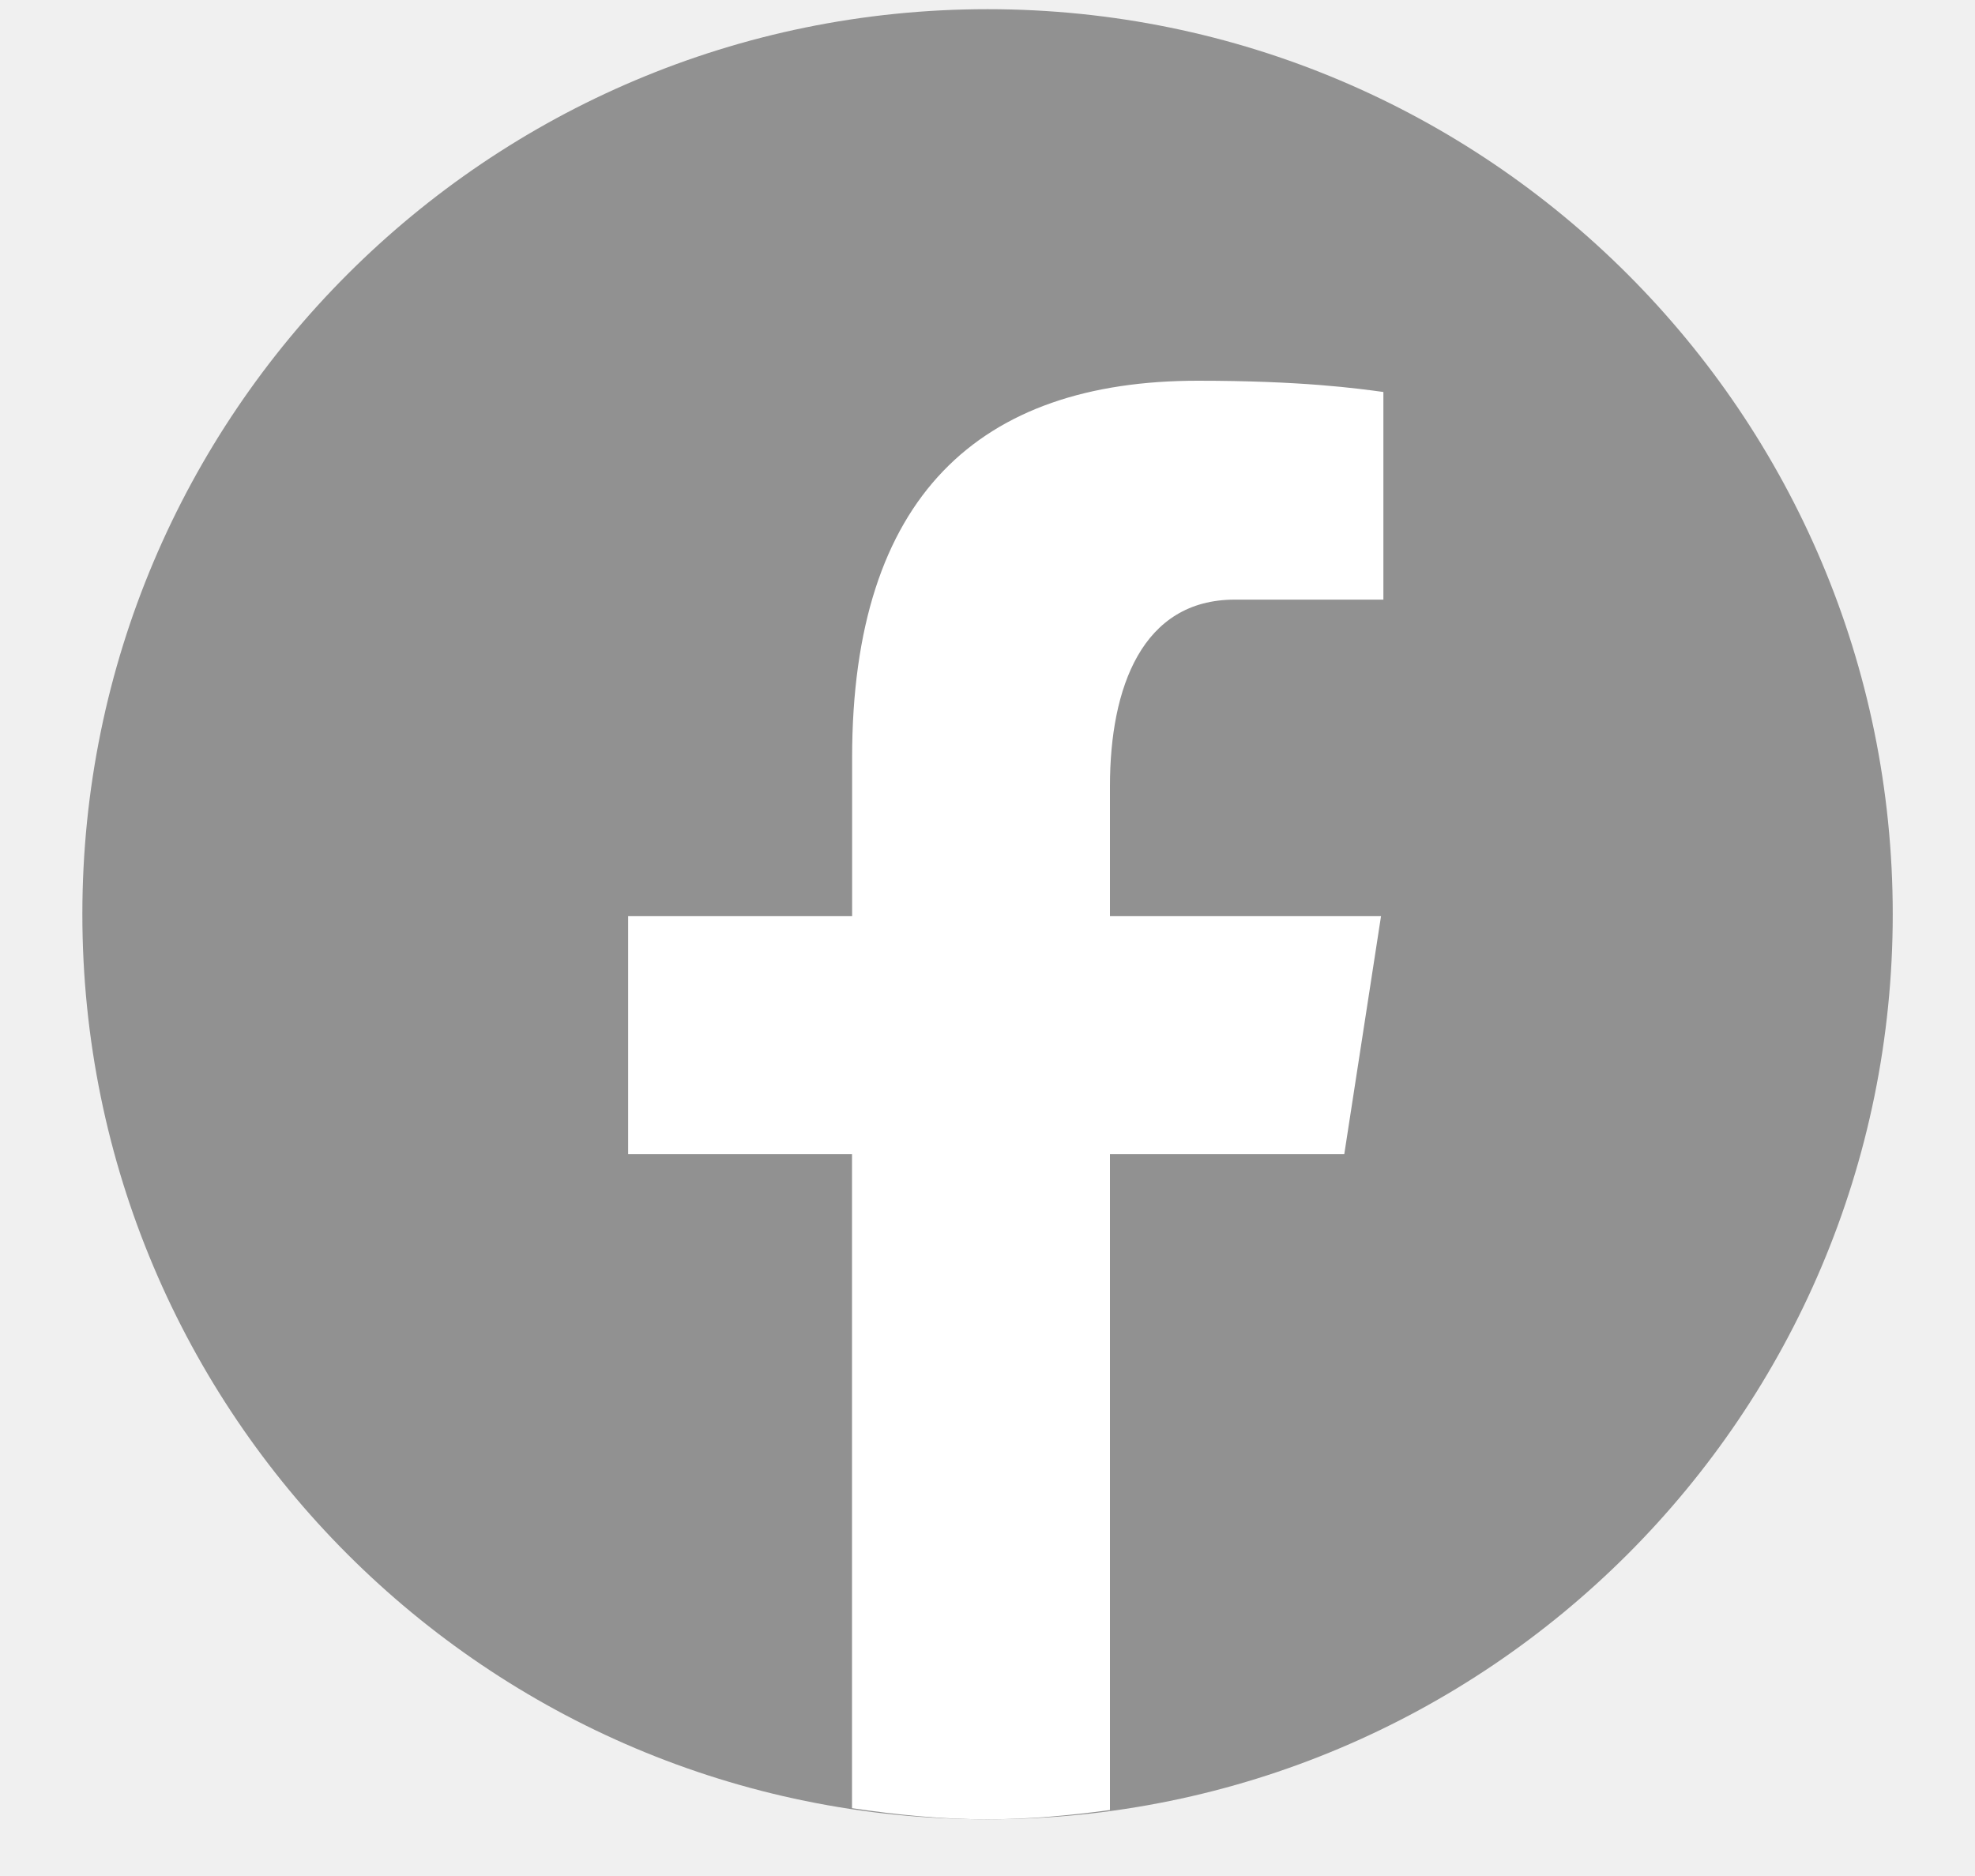
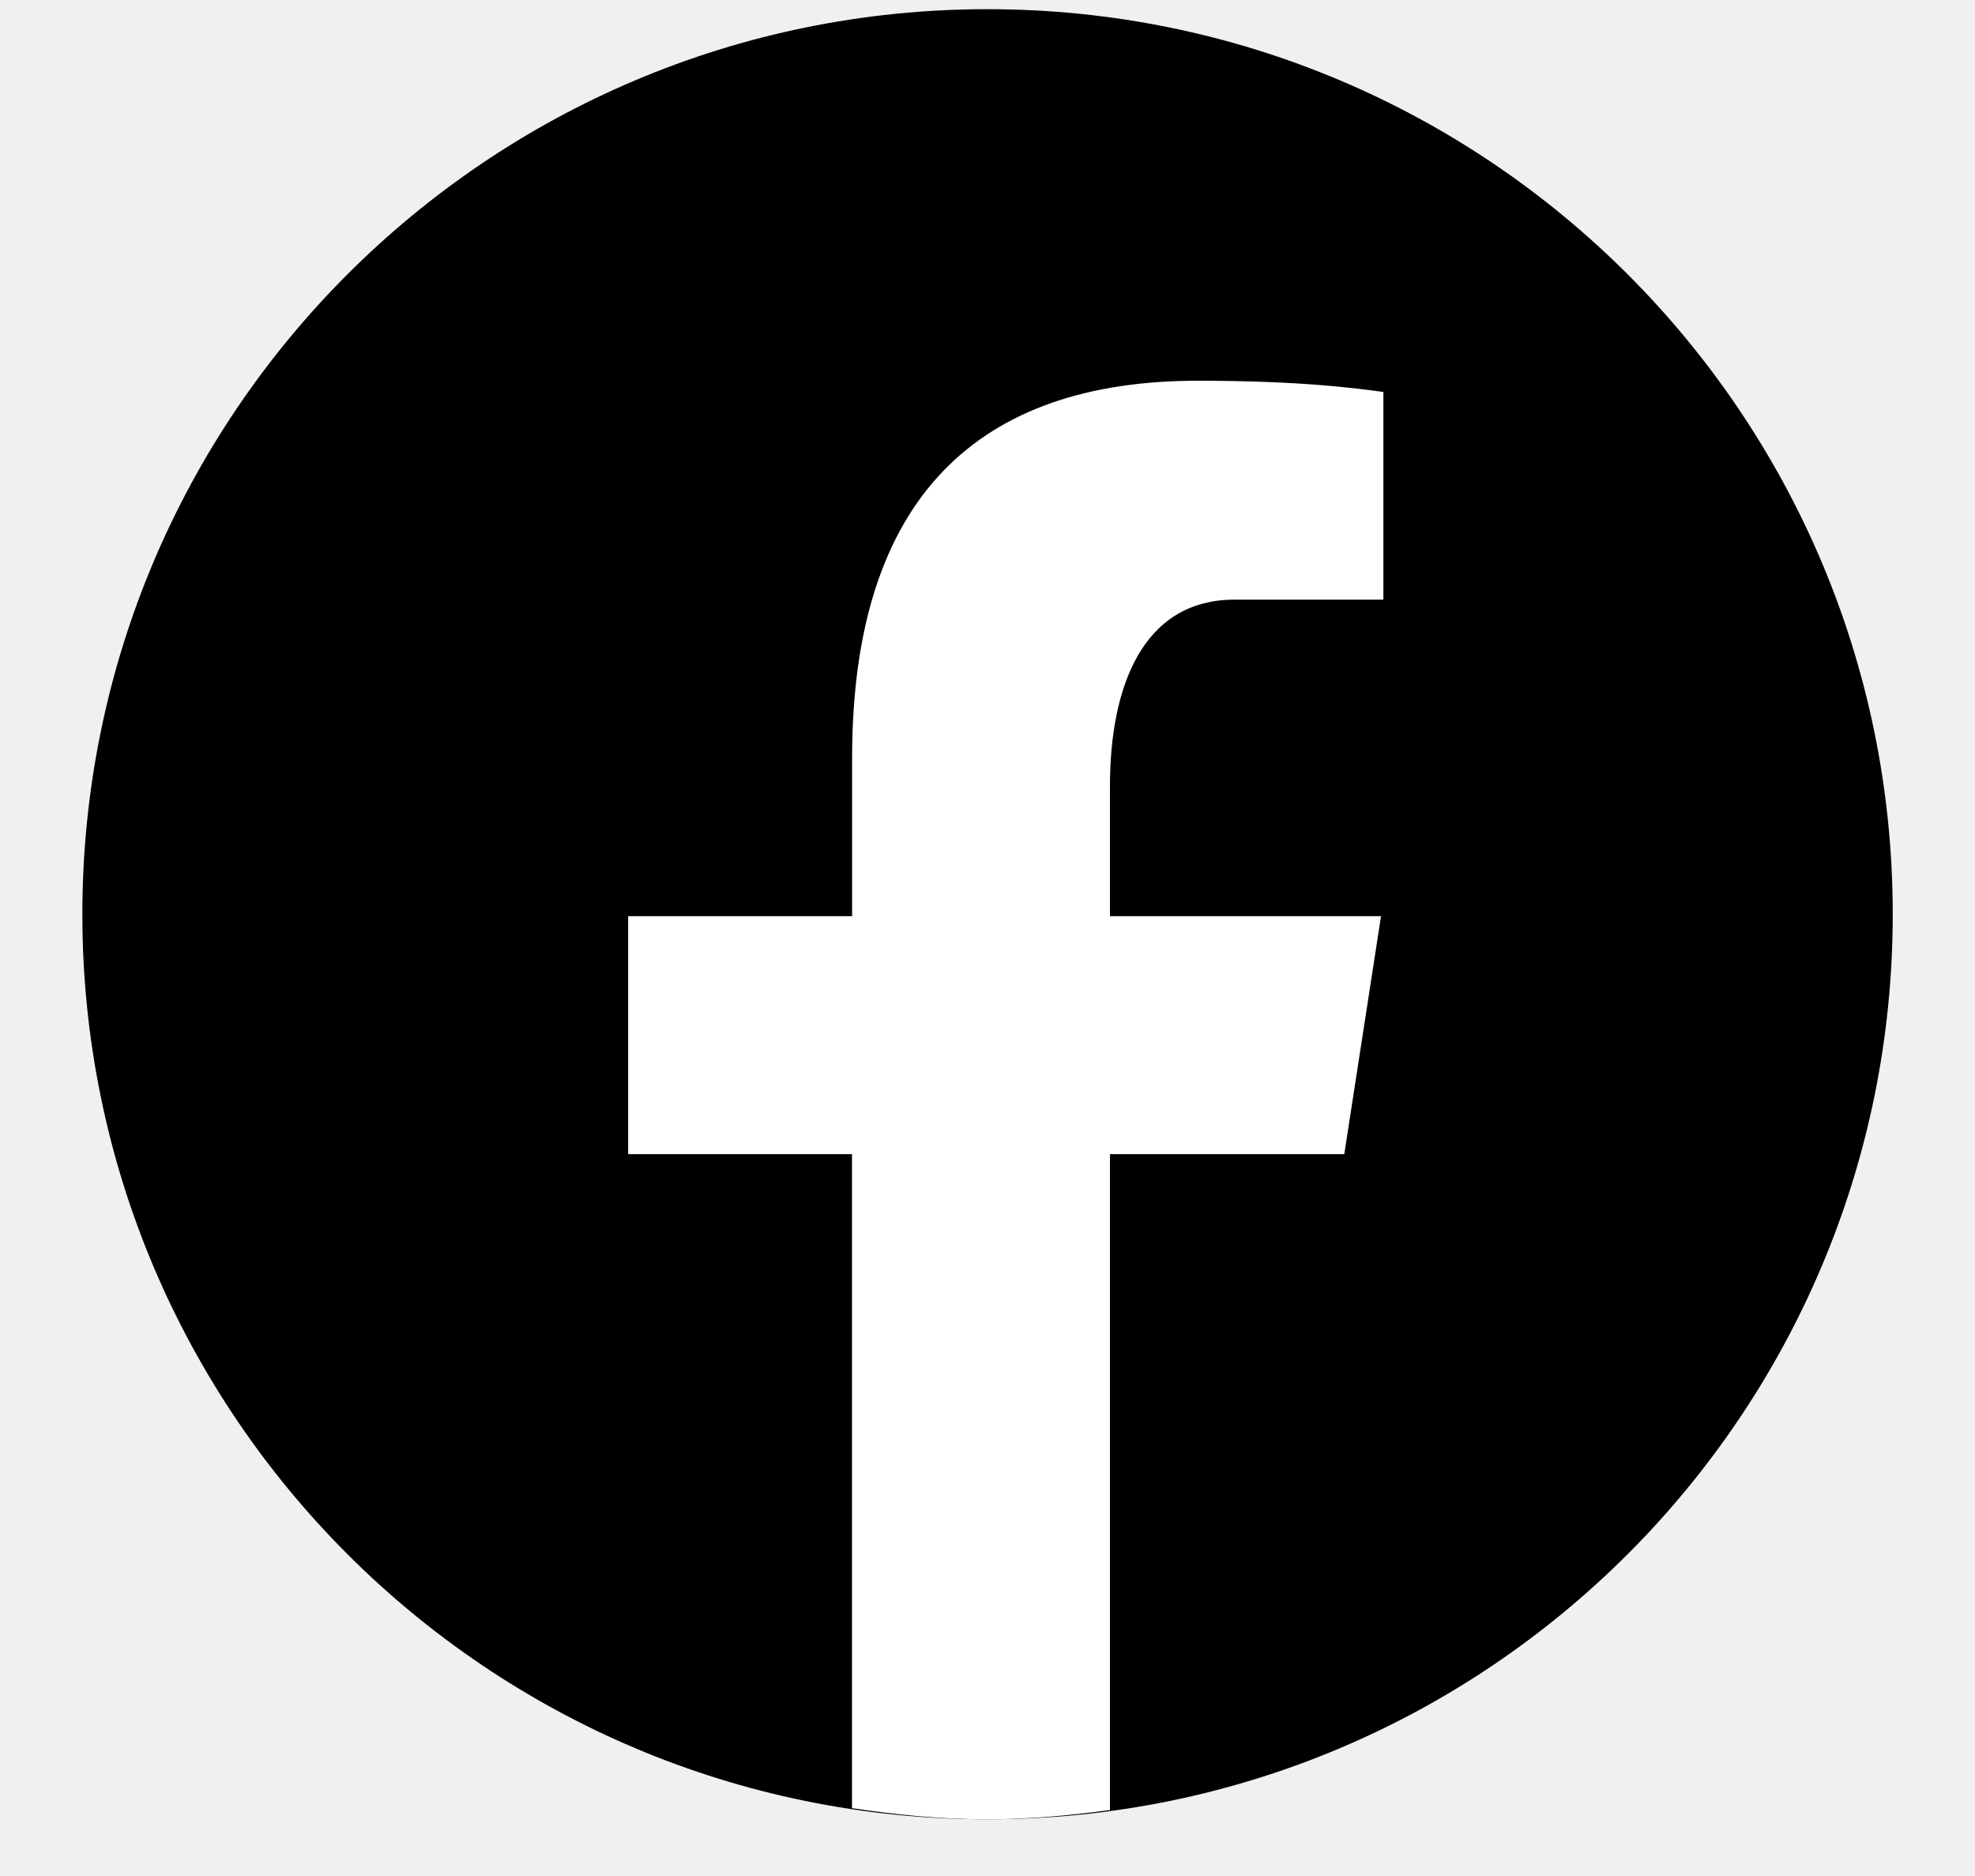
<svg xmlns="http://www.w3.org/2000/svg" width="20" height="19" viewBox="0 0 20 19" fill="none">
-   <path d="M10.001 0.093C4.938 0.093 0.834 4.197 0.834 9.259C0.834 14.322 4.938 18.426 10.001 18.426C15.063 18.426 19.167 14.322 19.167 9.259C19.167 4.197 15.063 0.093 10.001 0.093Z" fill="#919191" />
+   <path d="M10.001 0.093C4.938 0.093 0.834 4.197 0.834 9.259C0.834 14.322 4.938 18.426 10.001 18.426C15.063 18.426 19.167 14.322 19.167 9.259C19.167 4.197 15.063 0.093 10.001 0.093Z" fill="#000000" />
  <path d="M11.24 11.689H13.613L13.985 9.279H11.24V7.962C11.24 6.961 11.568 6.073 12.504 6.073H14.009V3.97C13.744 3.934 13.185 3.856 12.129 3.856C9.922 3.856 8.629 5.022 8.629 7.676V9.279H6.361V11.689H8.628V18.313C9.078 18.38 9.533 18.426 10 18.426C10.422 18.426 10.834 18.387 11.24 18.332V11.689Z" fill="white" />
</svg>
